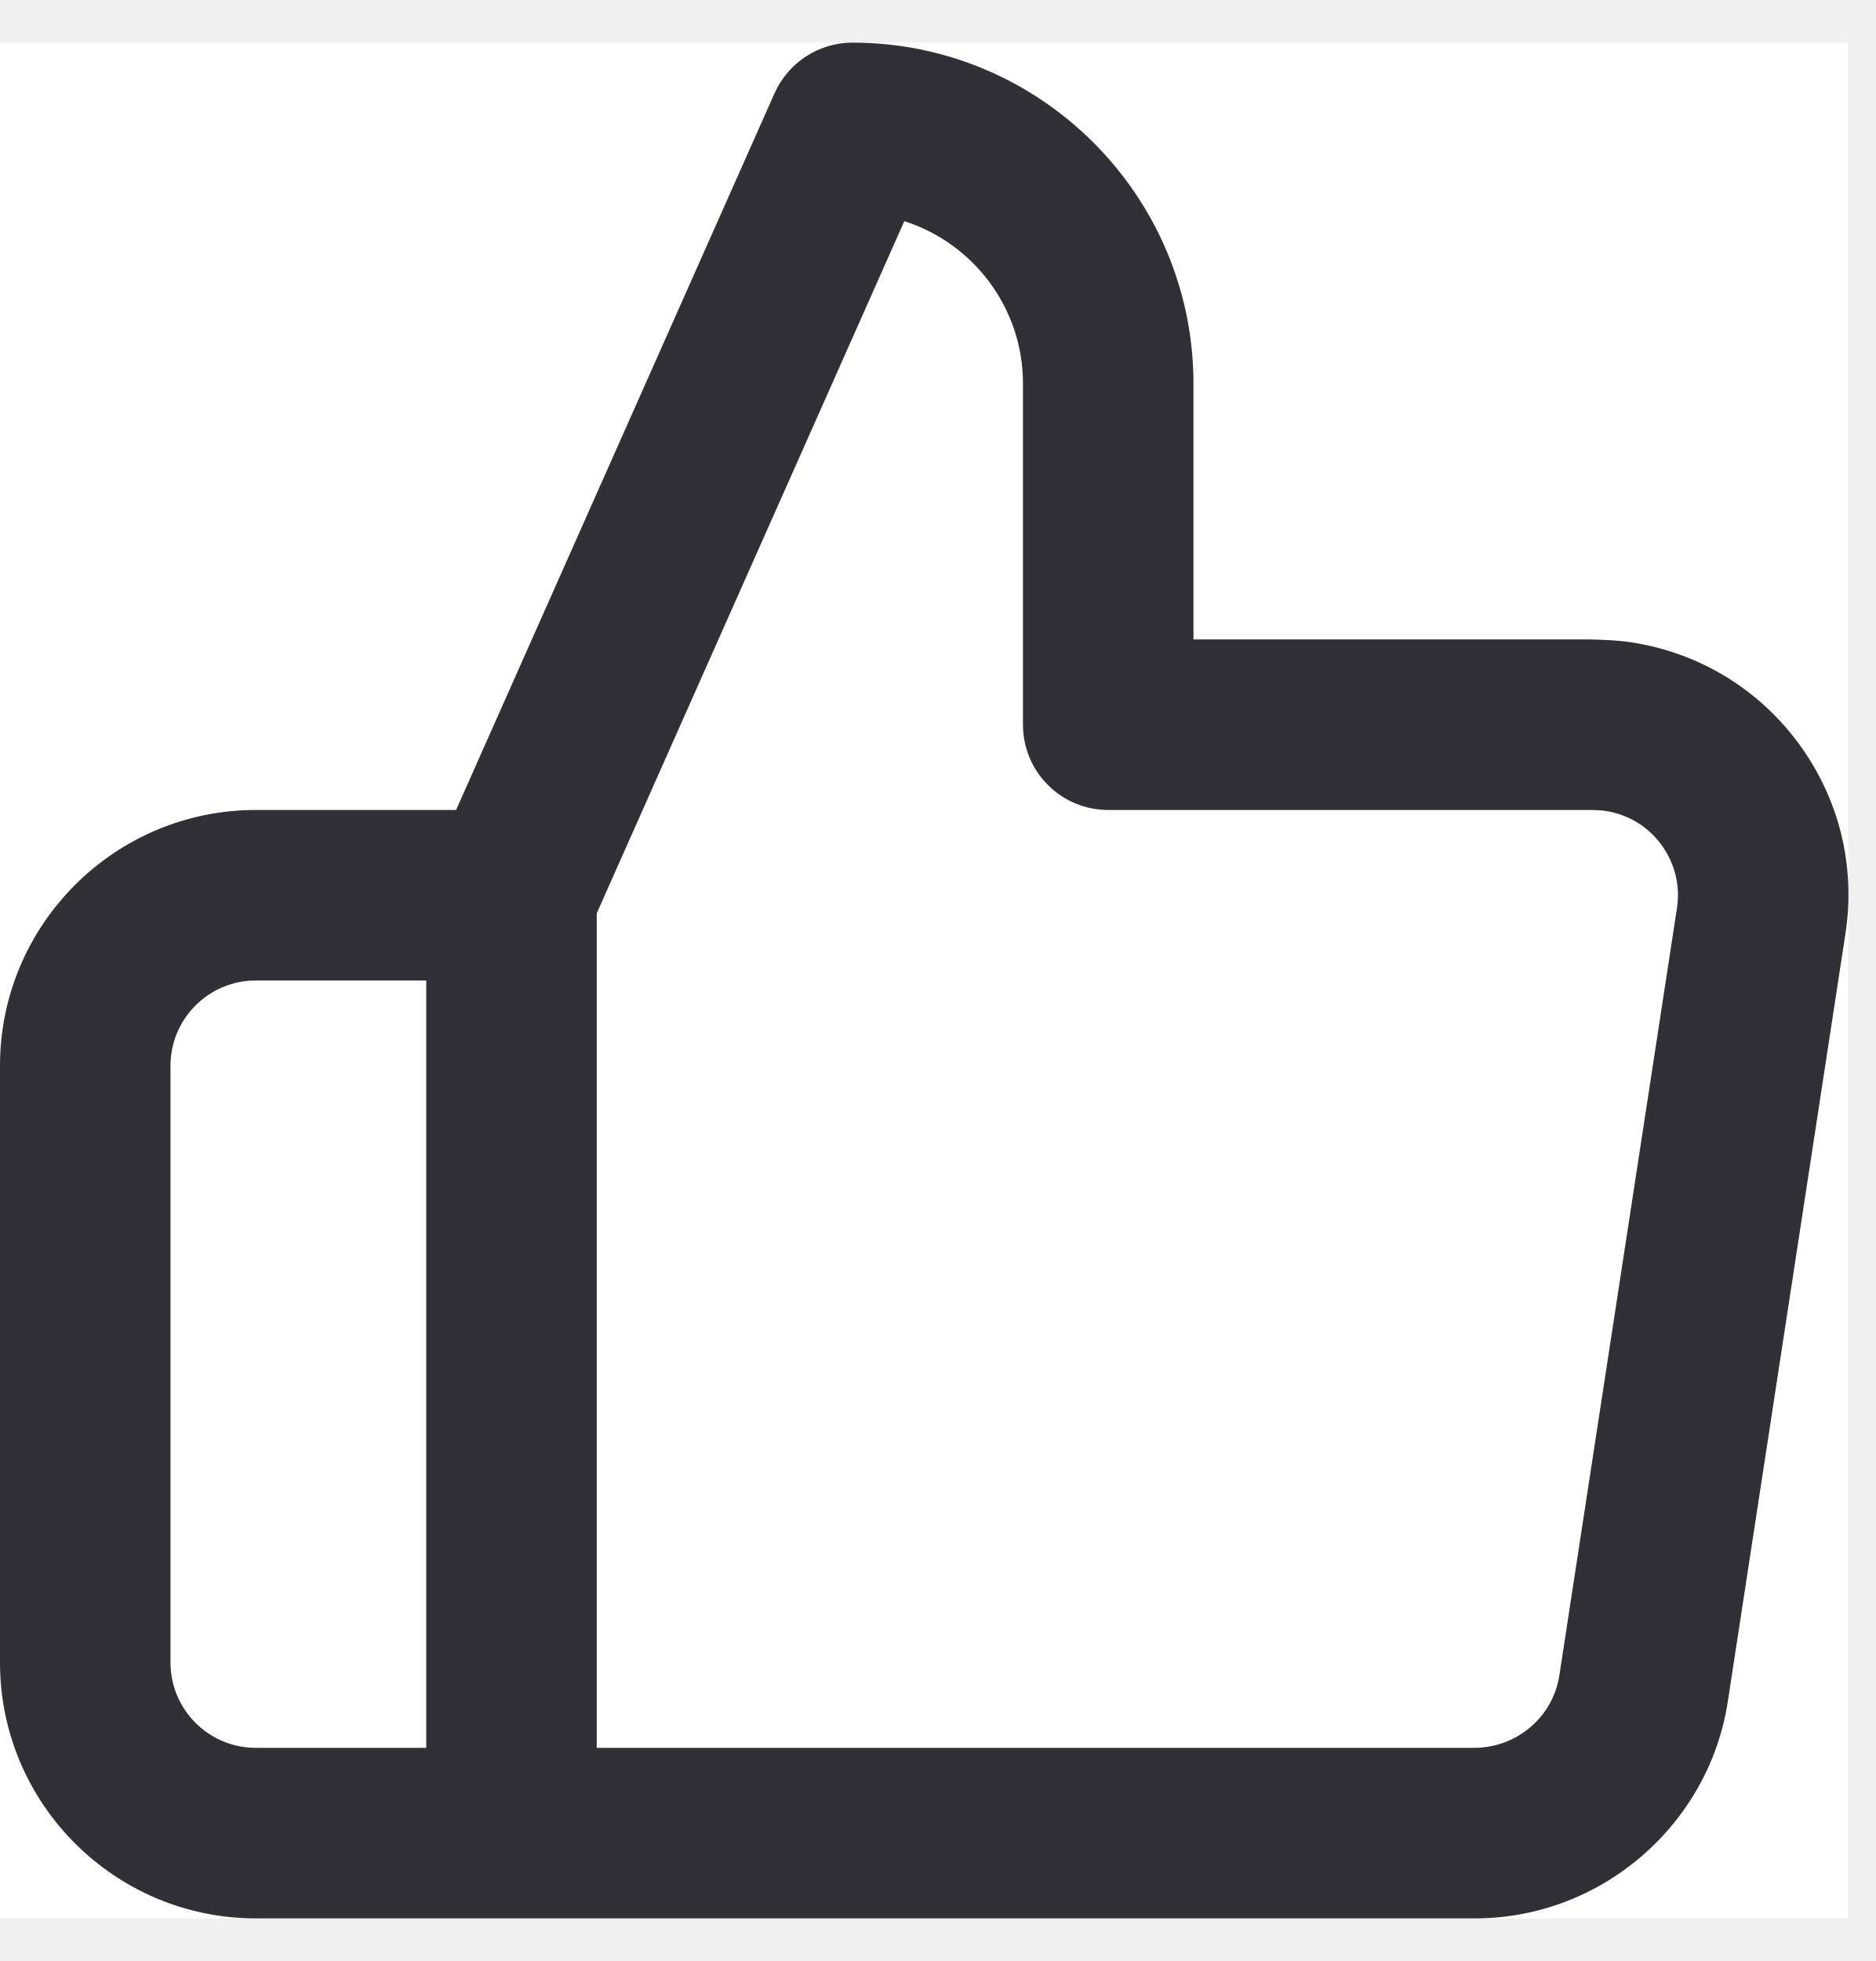
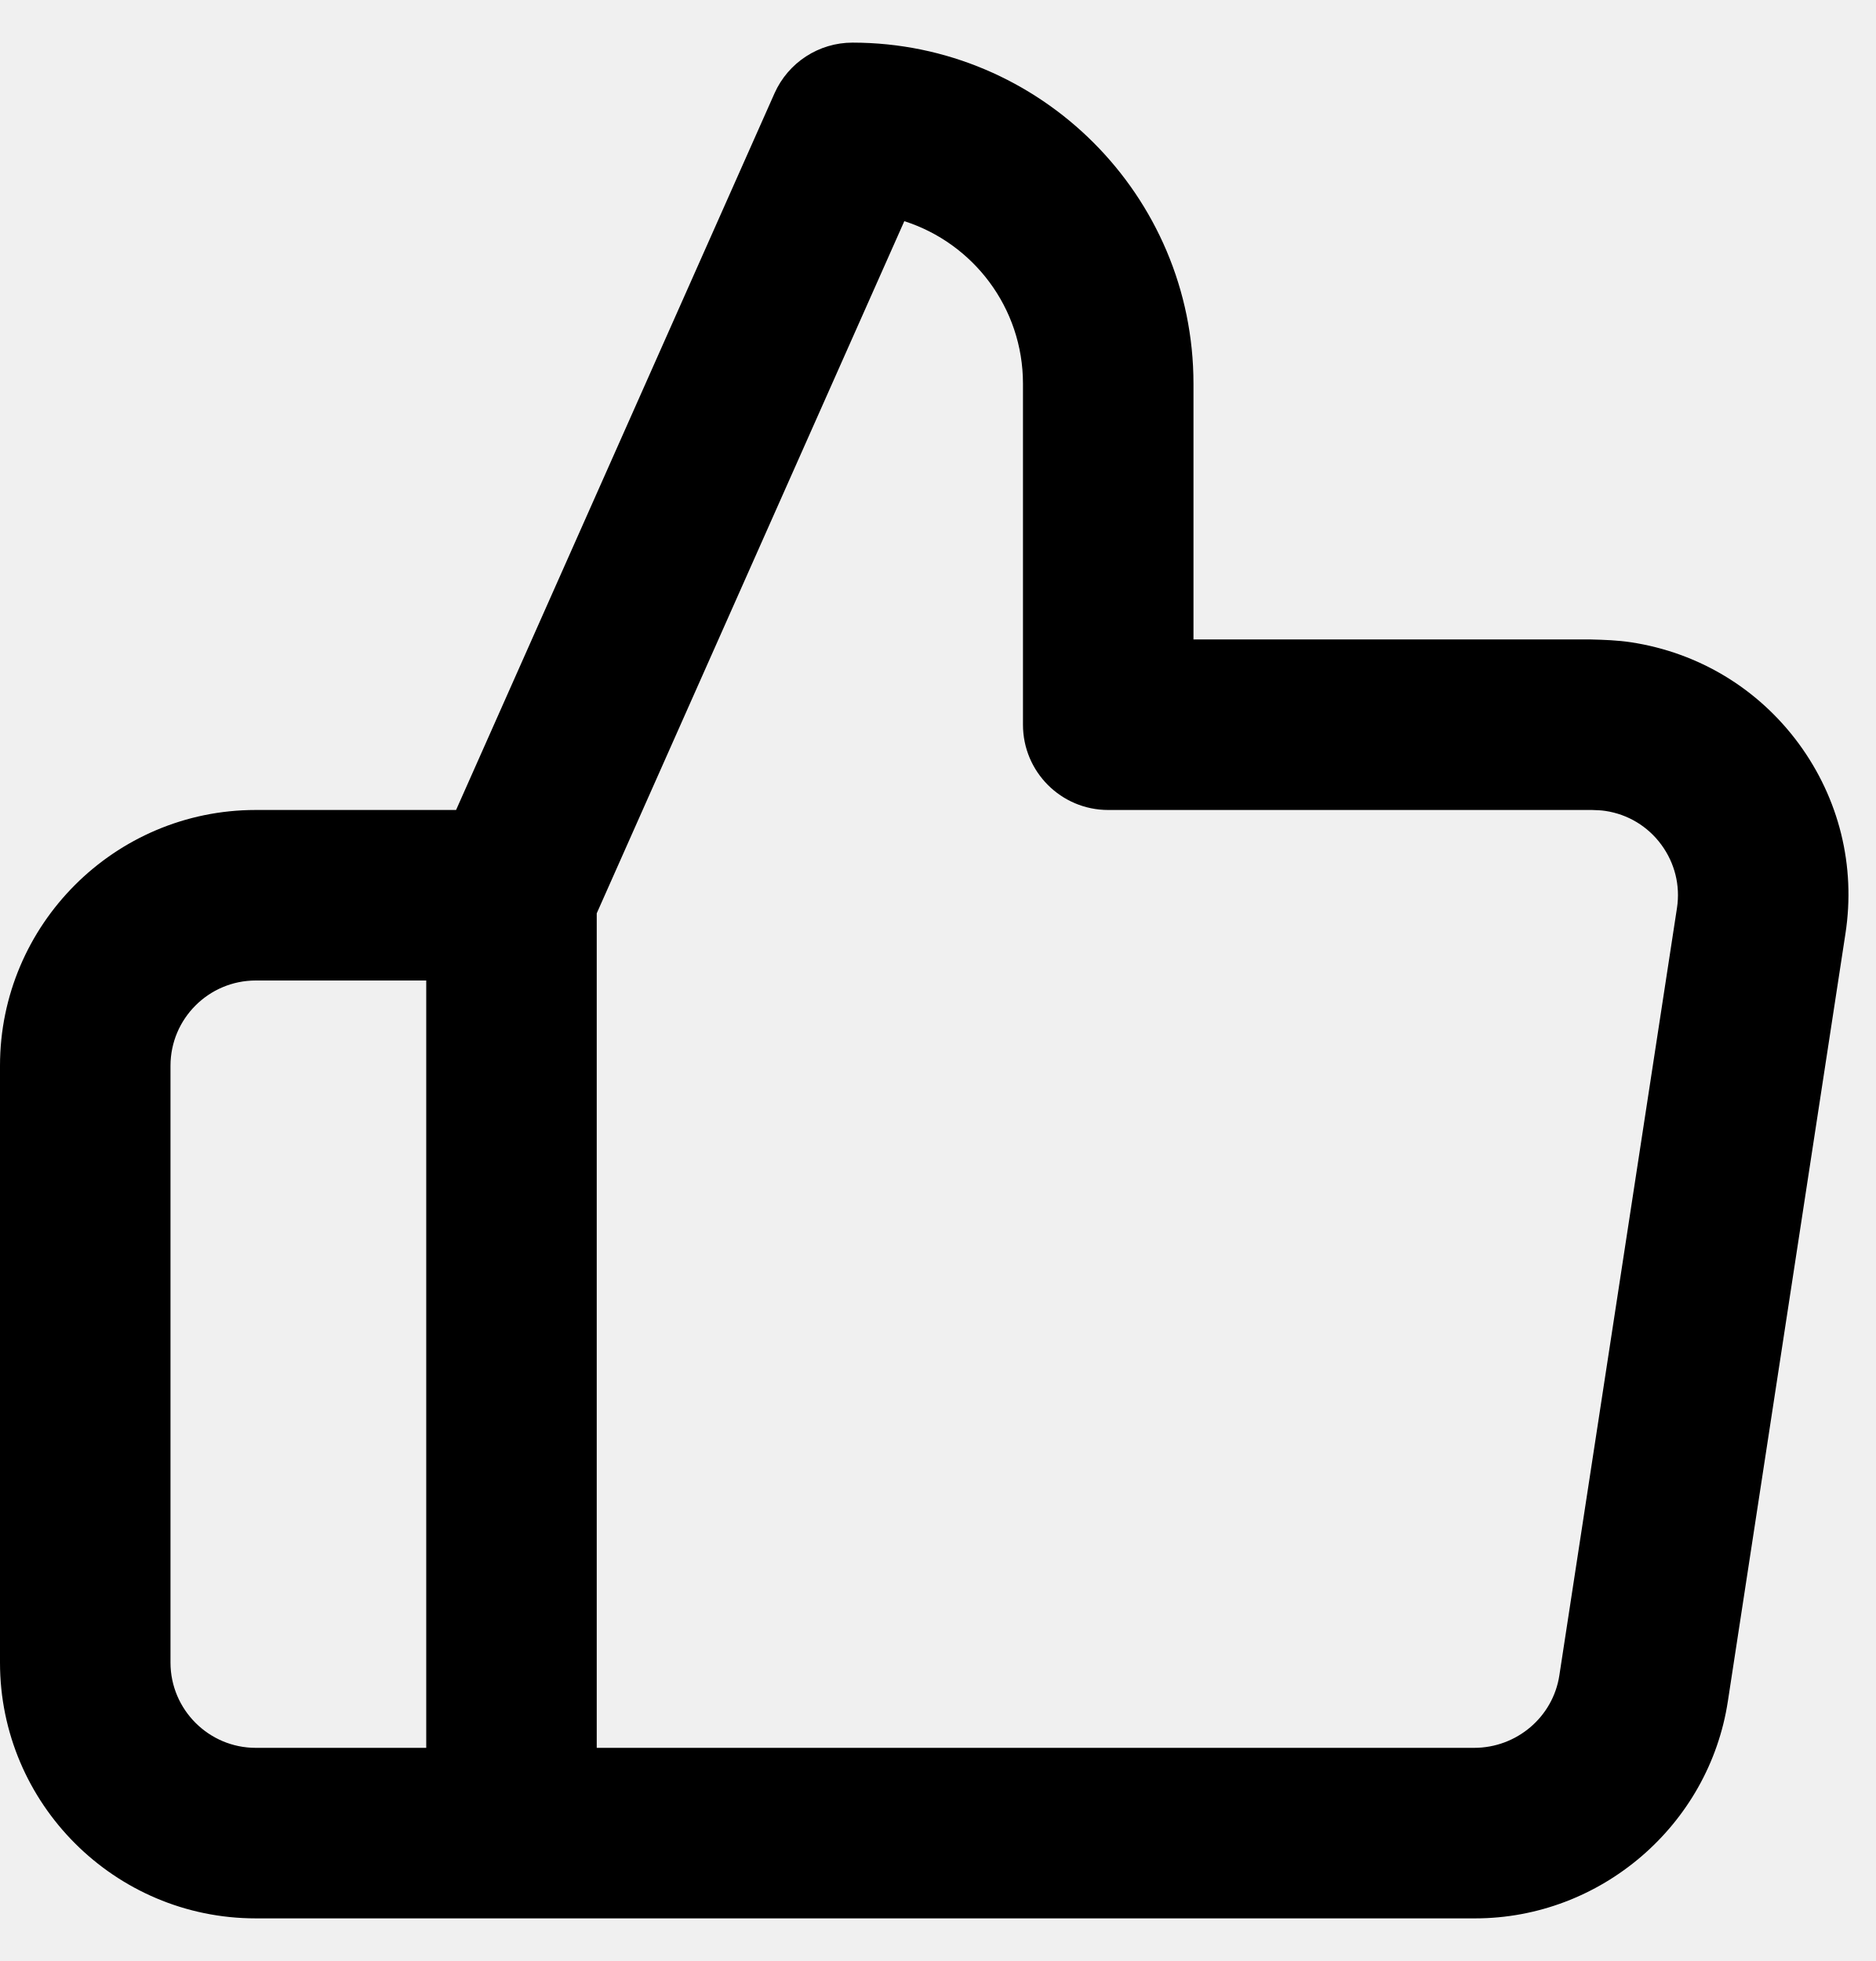
- <svg xmlns="http://www.w3.org/2000/svg" width="22" height="23" viewBox="0 0 22 23" fill="none">
-   <rect width="21.683" height="22" transform="translate(0 0.5)" fill="white" />
-   <path fill-rule="evenodd" clip-rule="evenodd" d="M18.292 19.65C18.218 20.136 17.794 20.5 17.292 20.5H17.28H7V10.712L10.608 2.594C11.415 2.852 12 3.608 12 4.5V8.5C12 9.052 12.447 9.5 13 9.5H18.674C18.728 9.502 18.78 9.503 18.832 9.511C19.097 9.551 19.33 9.692 19.488 9.907C19.646 10.122 19.712 10.385 19.672 10.648L18.292 19.65ZM5 20.5H3C2.449 20.5 2 20.051 2 19.5V12.5C2 11.948 2.449 11.5 3 11.5H5V20.5ZM21.099 8.72C20.623 8.075 19.925 7.654 19.132 7.533C18.972 7.509 18.814 7.504 18.66 7.5H14V4.5C14 2.294 12.206 0.5 10 0.5C9.605 0.5 9.247 0.733 9.086 1.093L5.35 9.5H3C1.346 9.5 0 10.845 0 12.5V19.5C0 21.154 1.346 22.5 3 22.5H17.269H17.304C18.776 22.5 20.048 21.409 20.269 19.951L21.648 10.95C21.77 10.157 21.574 9.366 21.099 8.72Z" fill="#313037" />
+ <svg xmlns="http://www.w3.org/2000/svg" width="22" height="23" viewBox="0 0 22 23">
+   <path fill-rule="evenodd" stroke="none" clip-rule="evenodd" d="M18.292 19.65C18.218 20.136 17.794 20.5 17.292 20.5H17.28H7V10.712L10.608 2.594C11.415 2.852 12 3.608 12 4.5V8.5C12 9.052 12.447 9.5 13 9.5H18.674C18.728 9.502 18.78 9.503 18.832 9.511C19.097 9.551 19.33 9.692 19.488 9.907C19.646 10.122 19.712 10.385 19.672 10.648L18.292 19.65ZM5 20.5H3C2.449 20.5 2 20.051 2 19.5V12.5C2 11.948 2.449 11.5 3 11.5H5V20.5ZM21.099 8.72C20.623 8.075 19.925 7.654 19.132 7.533C18.972 7.509 18.814 7.504 18.66 7.5H14V4.5C14 2.294 12.206 0.5 10 0.5C9.605 0.5 9.247 0.733 9.086 1.093L5.35 9.5H3C1.346 9.5 0 10.845 0 12.5V19.5C0 21.154 1.346 22.5 3 22.5H17.269H17.304C18.776 22.5 20.048 21.409 20.269 19.951L21.648 10.95C21.77 10.157 21.574 9.366 21.099 8.72Z" />
</svg>
